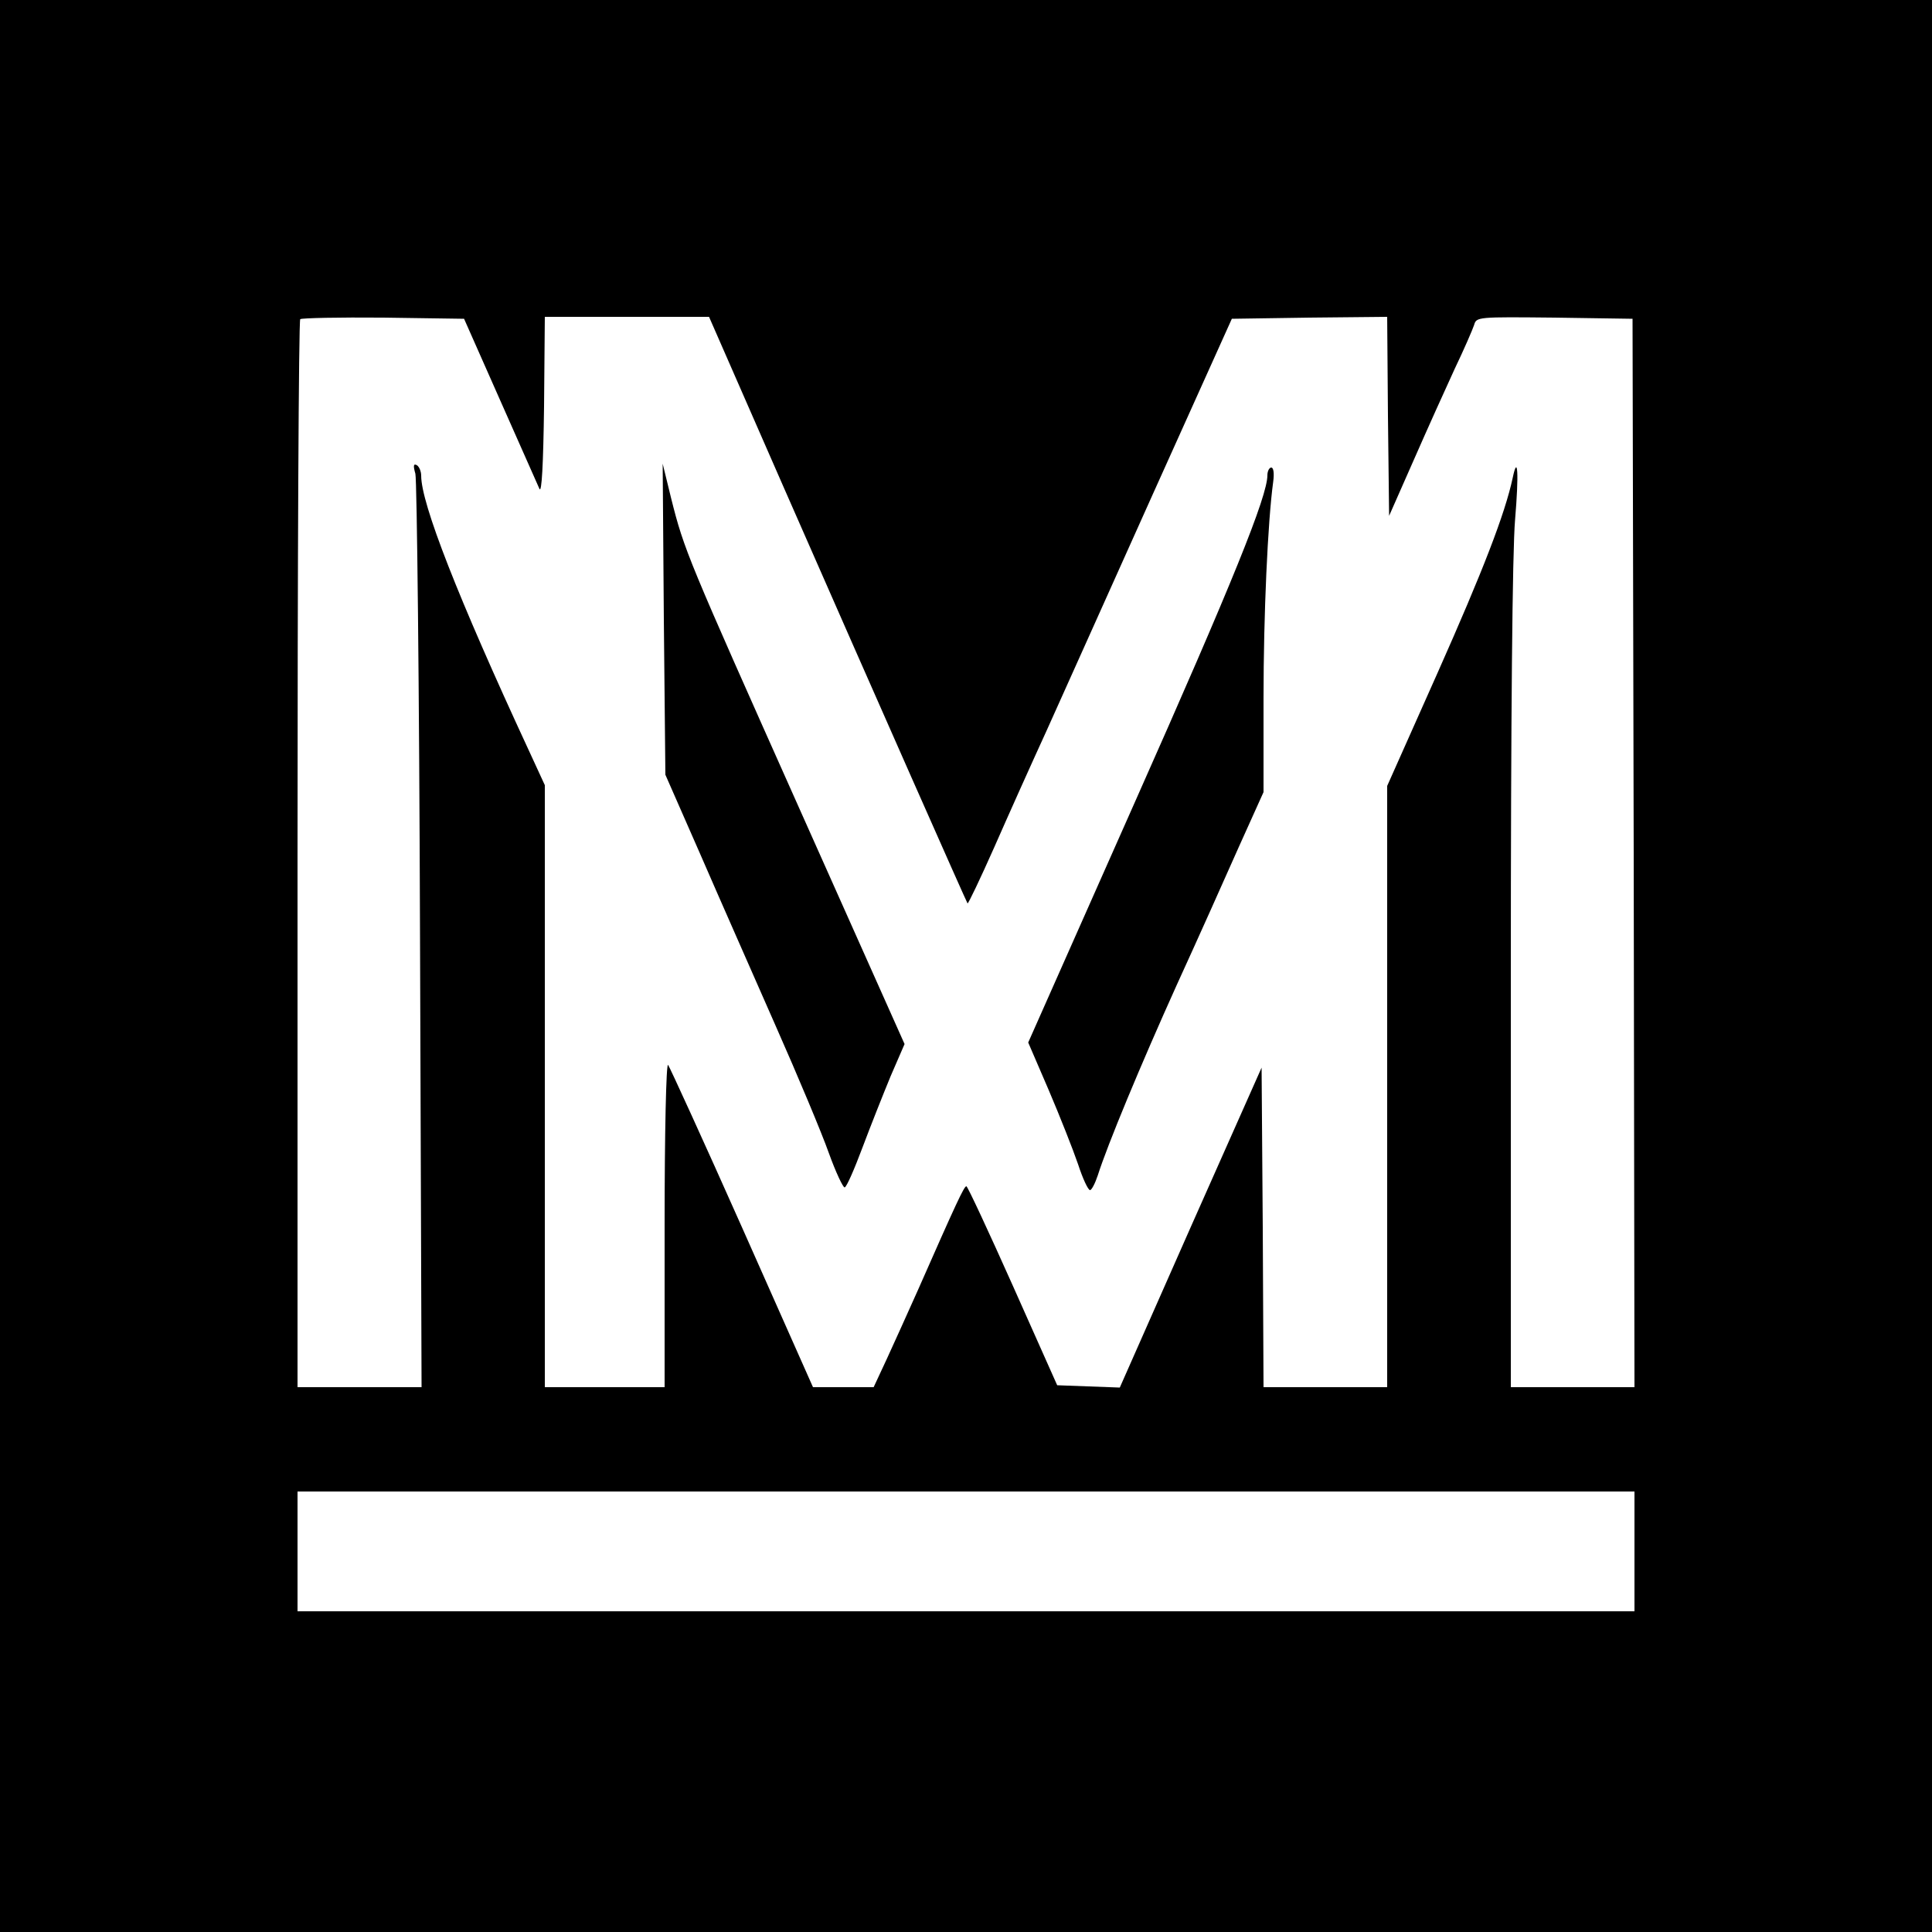
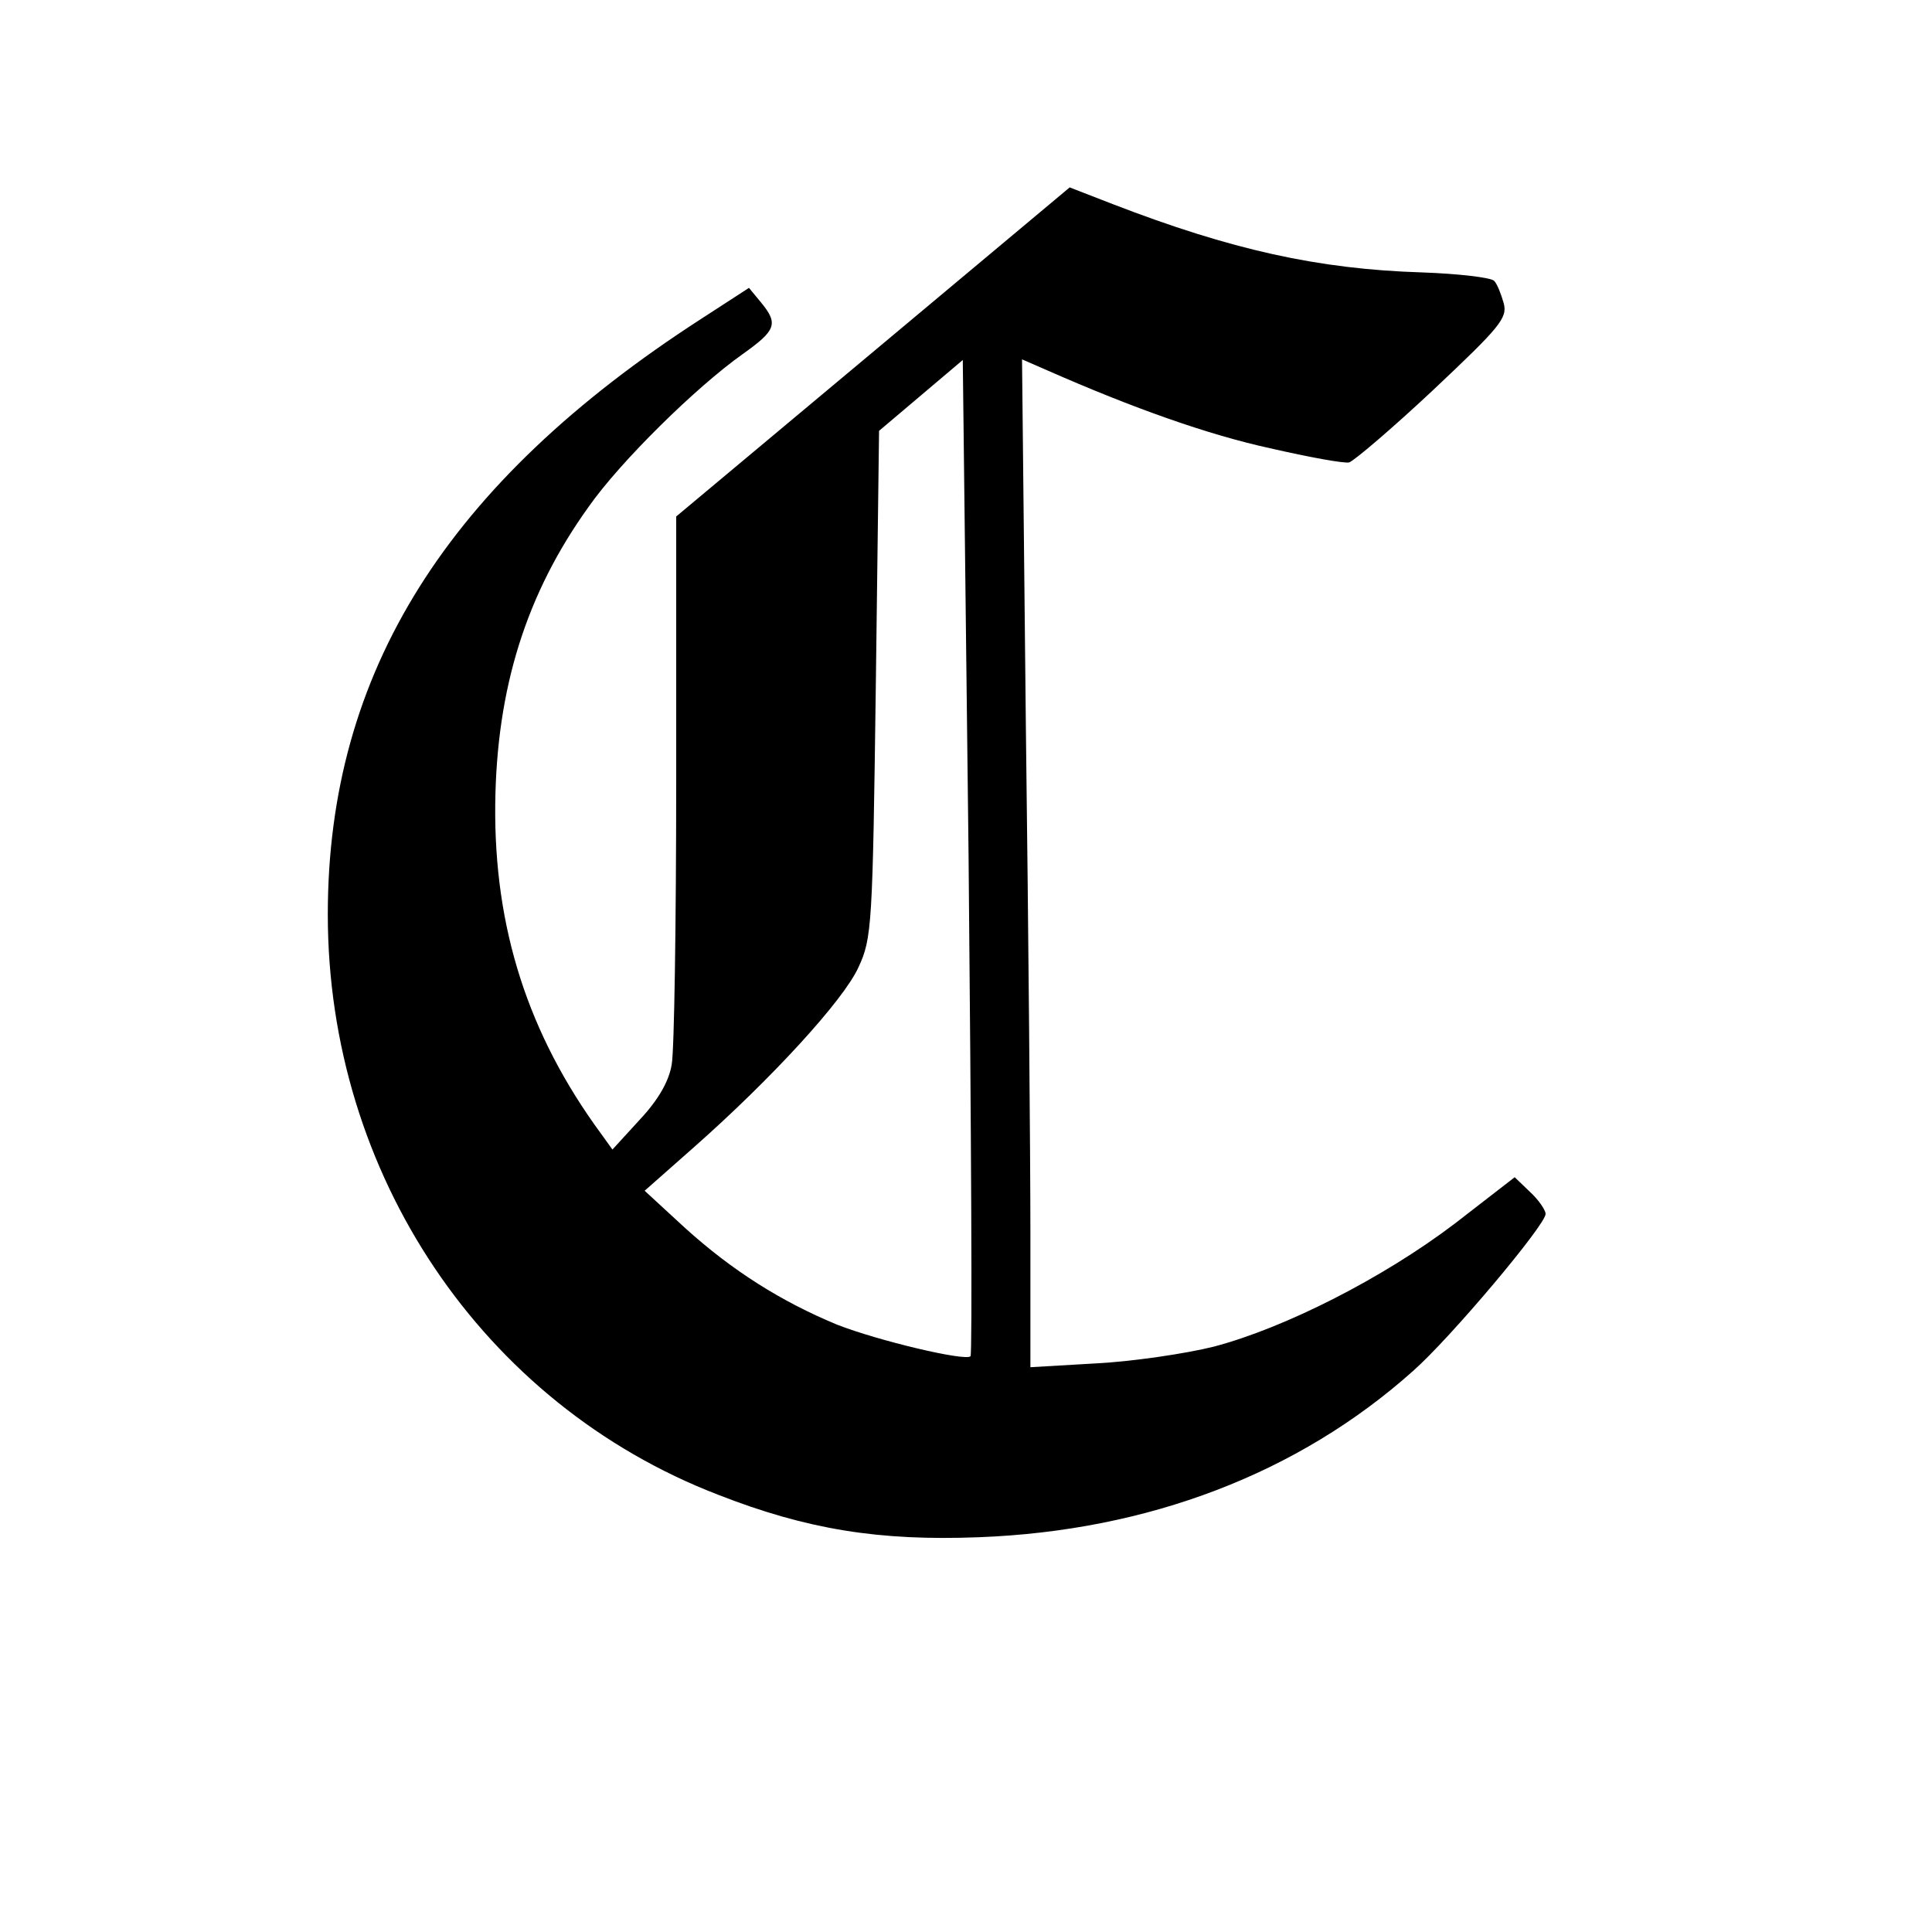
- <svg xmlns="http://www.w3.org/2000/svg" version="1.0" width="500pt" height="500pt" viewBox="0 0 500 500" preserveAspectRatio="xMidYMid meet">
-   <g transform="translate(0,500) scale(0.1,-0.1)" fill="#000000" stroke="none">
-     <path d="M0 2500 l0 -2500 2500 0 2500 0 0 2500 0 2500 -2500 0 -2500 0 0 -2500z m1294 1465 c51 -115 97 -219 102 -230 6 -13 10 63 12 213 l2 232 213 0 212 0 194 -443 c248 -565 472 -1071 475 -1075 2 -1 33 64 69 145 36 82 97 218 136 303 38 85 162 360 274 610 l205 455 201 3 201 2 2 -257 3 -258 64 145 c35 80 83 186 106 236 24 50 46 101 50 113 6 21 9 21 208 19 l202 -3 3 -1382 2 -1383 -160 0 -160 0 0 1059 c0 675 4 1106 11 1186 10 120 7 171 -6 109 -20 -94 -78 -243 -194 -504 l-131 -294 0 -778 0 -778 -160 0 -160 0 -2 414 -3 413 -184 -414 -183 -414 -81 3 -81 3 -115 258 c-63 141 -117 257 -120 257 -6 0 -26 -43 -126 -270 -26 -58 -62 -138 -80 -177 l-34 -73 -78 0 -79 0 -183 412 c-101 227 -188 417 -192 422 -5 6 -9 -178 -9 -412 l0 -422 -155 0 -155 0 0 779 0 779 -41 89 c-185 399 -279 640 -279 712 0 11 -5 23 -11 27 -9 5 -10 -1 -4 -22 4 -16 10 -554 12 -1196 l4 -1168 -160 0 -161 0 0 1378 c0 758 3 1382 7 1386 4 3 101 5 215 4 l209 -3 93 -210z m2936 -2980 l0 -155 -1730 0 -1730 0 0 155 0 155 1730 0 1730 0 0 -155z" />
-     <path d="M1718 3397 l4 -402 90 -205 c49 -113 137 -312 195 -444 58 -131 120 -279 138 -330 18 -50 37 -90 41 -89 5 1 25 47 46 103 21 56 54 139 73 185 l36 83 -272 609 c-291 652 -298 668 -332 803 l-22 90 3 -403z" />
-     <path d="M3280 3770 c0 -54 -90 -277 -343 -846 l-276 -622 53 -123 c29 -68 63 -154 76 -192 12 -37 26 -67 31 -67 4 0 13 17 20 38 25 79 111 286 204 492 54 118 126 279 161 358 l64 142 0 243 c0 217 11 458 25 560 3 22 1 37 -5 37 -5 0 -10 -9 -10 -20z" />
+ <svg xmlns="http://www.w3.org/2000/svg" version="1.0" width="300pt" height="300pt" viewBox="0 0 300 300" preserveAspectRatio="xMidYMid meet">
+   <g transform="translate(0,300) scale(0.1,-0.1)" fill="#000000" stroke="none">
+     <path d="M1355 2453 l-305 -255 0 -407 c0 -223 -3 -423 -7 -444 -4 -25 -20 -54 -49 -85 l-43 -47 -18 25 c-113 154 -166 319 -164 511 2 180 48 327 145 462 49 70 167 186 239 237 52 37 56 47 29 80 l-19 23 -74 -48 c-395 -255 -580 -549 -580 -925 0 -403 240 -760 606 -901 138 -54 250 -72 405 -66 263 10 496 99 674 258 58 51 206 227 206 244 0 6 -11 22 -24 34 l-24 23 -93 -72 c-112 -85 -264 -162 -374 -191 -44 -11 -126 -23 -182 -26 l-103 -6 0 209 c0 115 -3 467 -7 782 l-6 574 39 -17 c134 -59 250 -100 346 -121 61 -14 116 -24 123 -22 7 2 66 52 130 112 104 98 116 112 110 135 -4 14 -10 30 -15 35 -5 5 -55 11 -112 13 -161 5 -296 35 -480 106 l-67 26 -306 -256z m152 -1559 c-8 -8 -143 24 -207 49 -87 36 -163 84 -236 150 l-63 58 77 68 c120 106 232 228 255 279 21 45 22 64 27 440 l5 393 65 55 65 55 9 -771 c4 -424 6 -773 3 -776z" />
  </g>
</svg>
